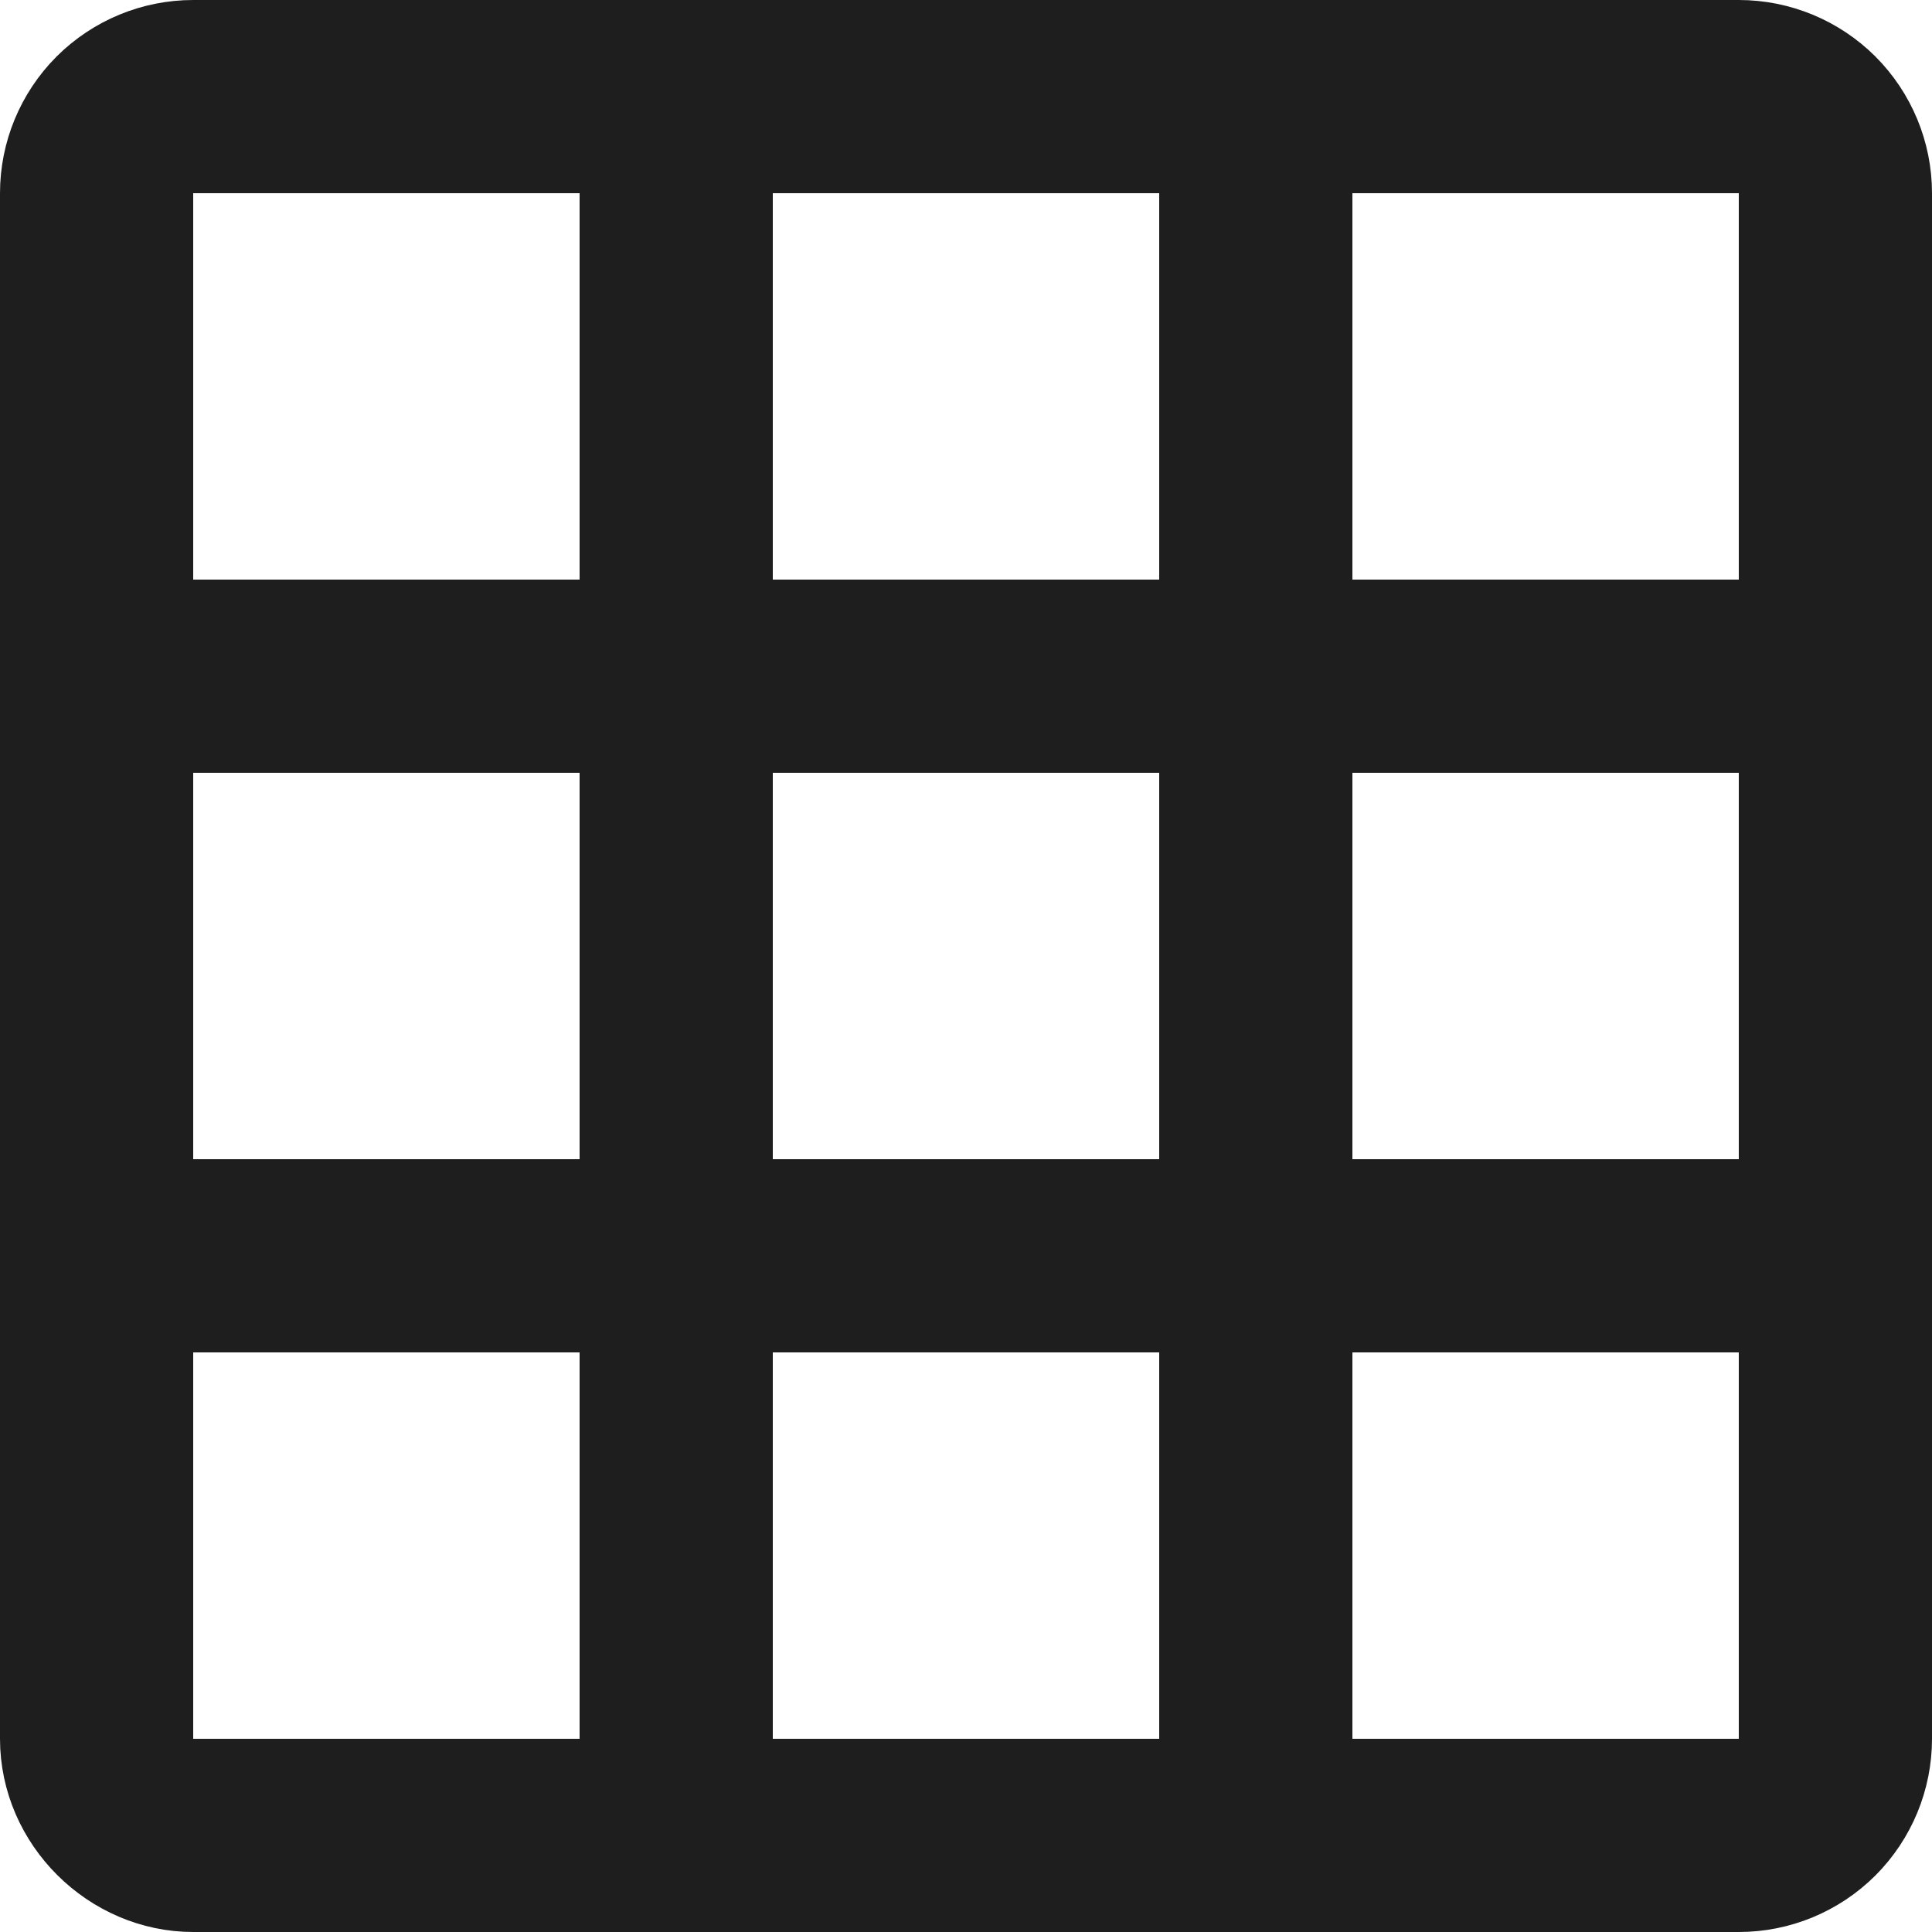
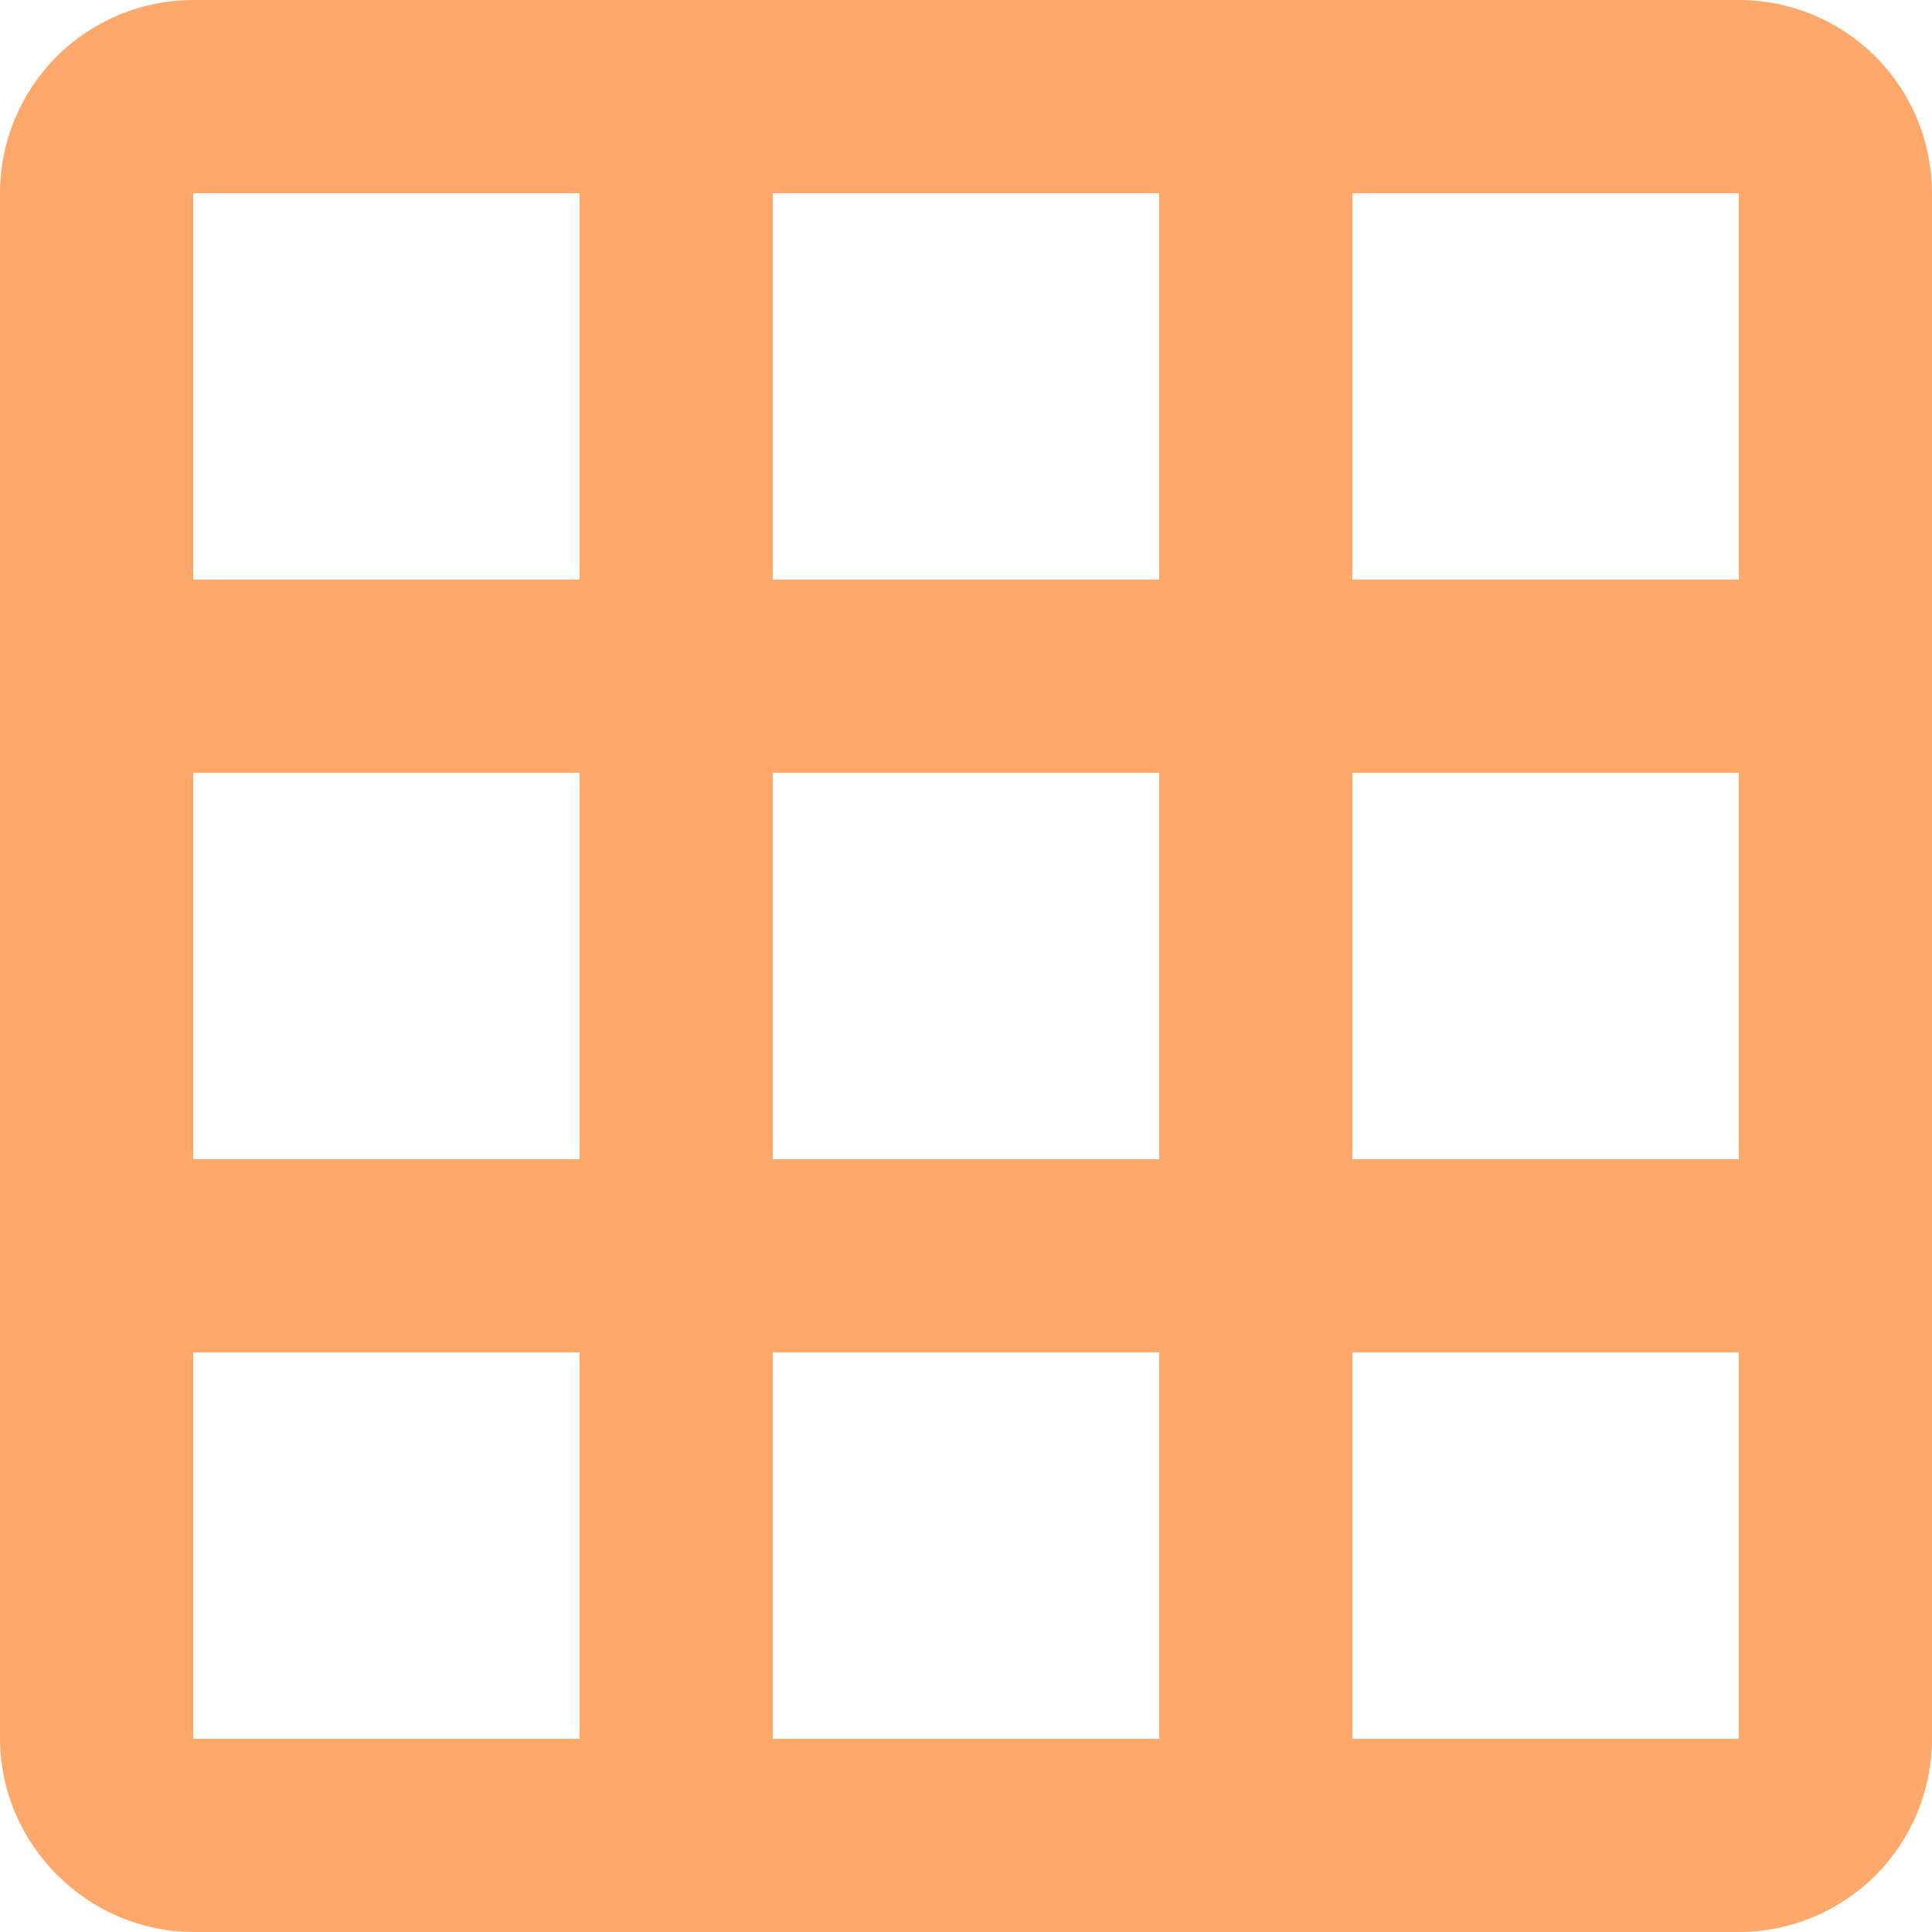
<svg xmlns="http://www.w3.org/2000/svg" width="20" height="20" viewBox="0 0 20 20" fill="none">
-   <path d="M8 1.5H7.5V2V6V6.5H8H12H12.5V6V2V1.5H12H8ZM14 1.5H13.5V2V6V6.5H14H18H18.5V6V2V1.5H18H14ZM14 7.5H13.5V8V12V12.5H14H18H18.5V12V8V7.5H18H14ZM14 13.5H13.5V14V18V18.5H14H18H18.5V18V14V13.5H18H14ZM12 18.5H12.5V18V14V13.5H12H8H7.5V14V18V18.5H8H12ZM6 18.5H6.5V18V14V13.5H6H2H1.5V14V18V18.5H2H6ZM6 12.5H6.5V12V8V7.5H6H2H1.5V8V12V12.5H2H6ZM6 6.5H6.5V6V2V1.5H6H2H1.5V2V6V6.5H2H6ZM7.5 12V12.5H8H12H12.5V12V8V7.5H12H8H7.5V8V12ZM2 0.5H18C18.398 0.5 18.779 0.658 19.061 0.939C19.342 1.221 19.5 1.602 19.5 2V18C19.5 18.398 19.342 18.779 19.061 19.061C18.779 19.342 18.398 19.5 18 19.5H2C1.193 19.5 0.5 18.821 0.5 18V2C0.5 1.602 0.658 1.221 0.939 0.939C1.221 0.658 1.602 0.5 2 0.5Z" fill="#D2D2D2" stroke="#1E1E1E" />
+   <path d="M8 1.5H7.5V2V6V6.5H8H12H12.5V6V2V1.5H12H8ZM14 1.5H13.5V2V6V6.5H14H18H18.5V6V2V1.5H18H14ZM14 7.5H13.5V8V12V12.5H14H18H18.5V12V8V7.5H18H14ZM14 13.5H13.5V14V18V18.5H14H18H18.5V18V14V13.5H18H14ZM12 18.5H12.5V18V14V13.5H12H8H7.5V14V18V18.5H8H12ZM6 18.5H6.5V18V14V13.5H6H2H1.5V14V18V18.5H2H6ZM6 12.5H6.5V12V8V7.5H6H2H1.5V8V12V12.5H2H6ZM6 6.5H6.5V6V2V1.5H6H2H1.5V2V6V6.5H2H6ZM7.5 12V12.5H8H12H12.5V12V8V7.5H12H8H7.5V8V12ZM2 0.5H18C18.398 0.5 18.779 0.658 19.061 0.939C19.342 1.221 19.5 1.602 19.5 2V18C19.5 18.398 19.342 18.779 19.061 19.061C18.779 19.342 18.398 19.5 18 19.5H2C1.193 19.5 0.5 18.821 0.5 18V2C0.5 1.602 0.658 1.221 0.939 0.939C1.221 0.658 1.602 0.5 2 0.5Z" fill="#FFA86B" stroke="#FFA86B" />
</svg>
